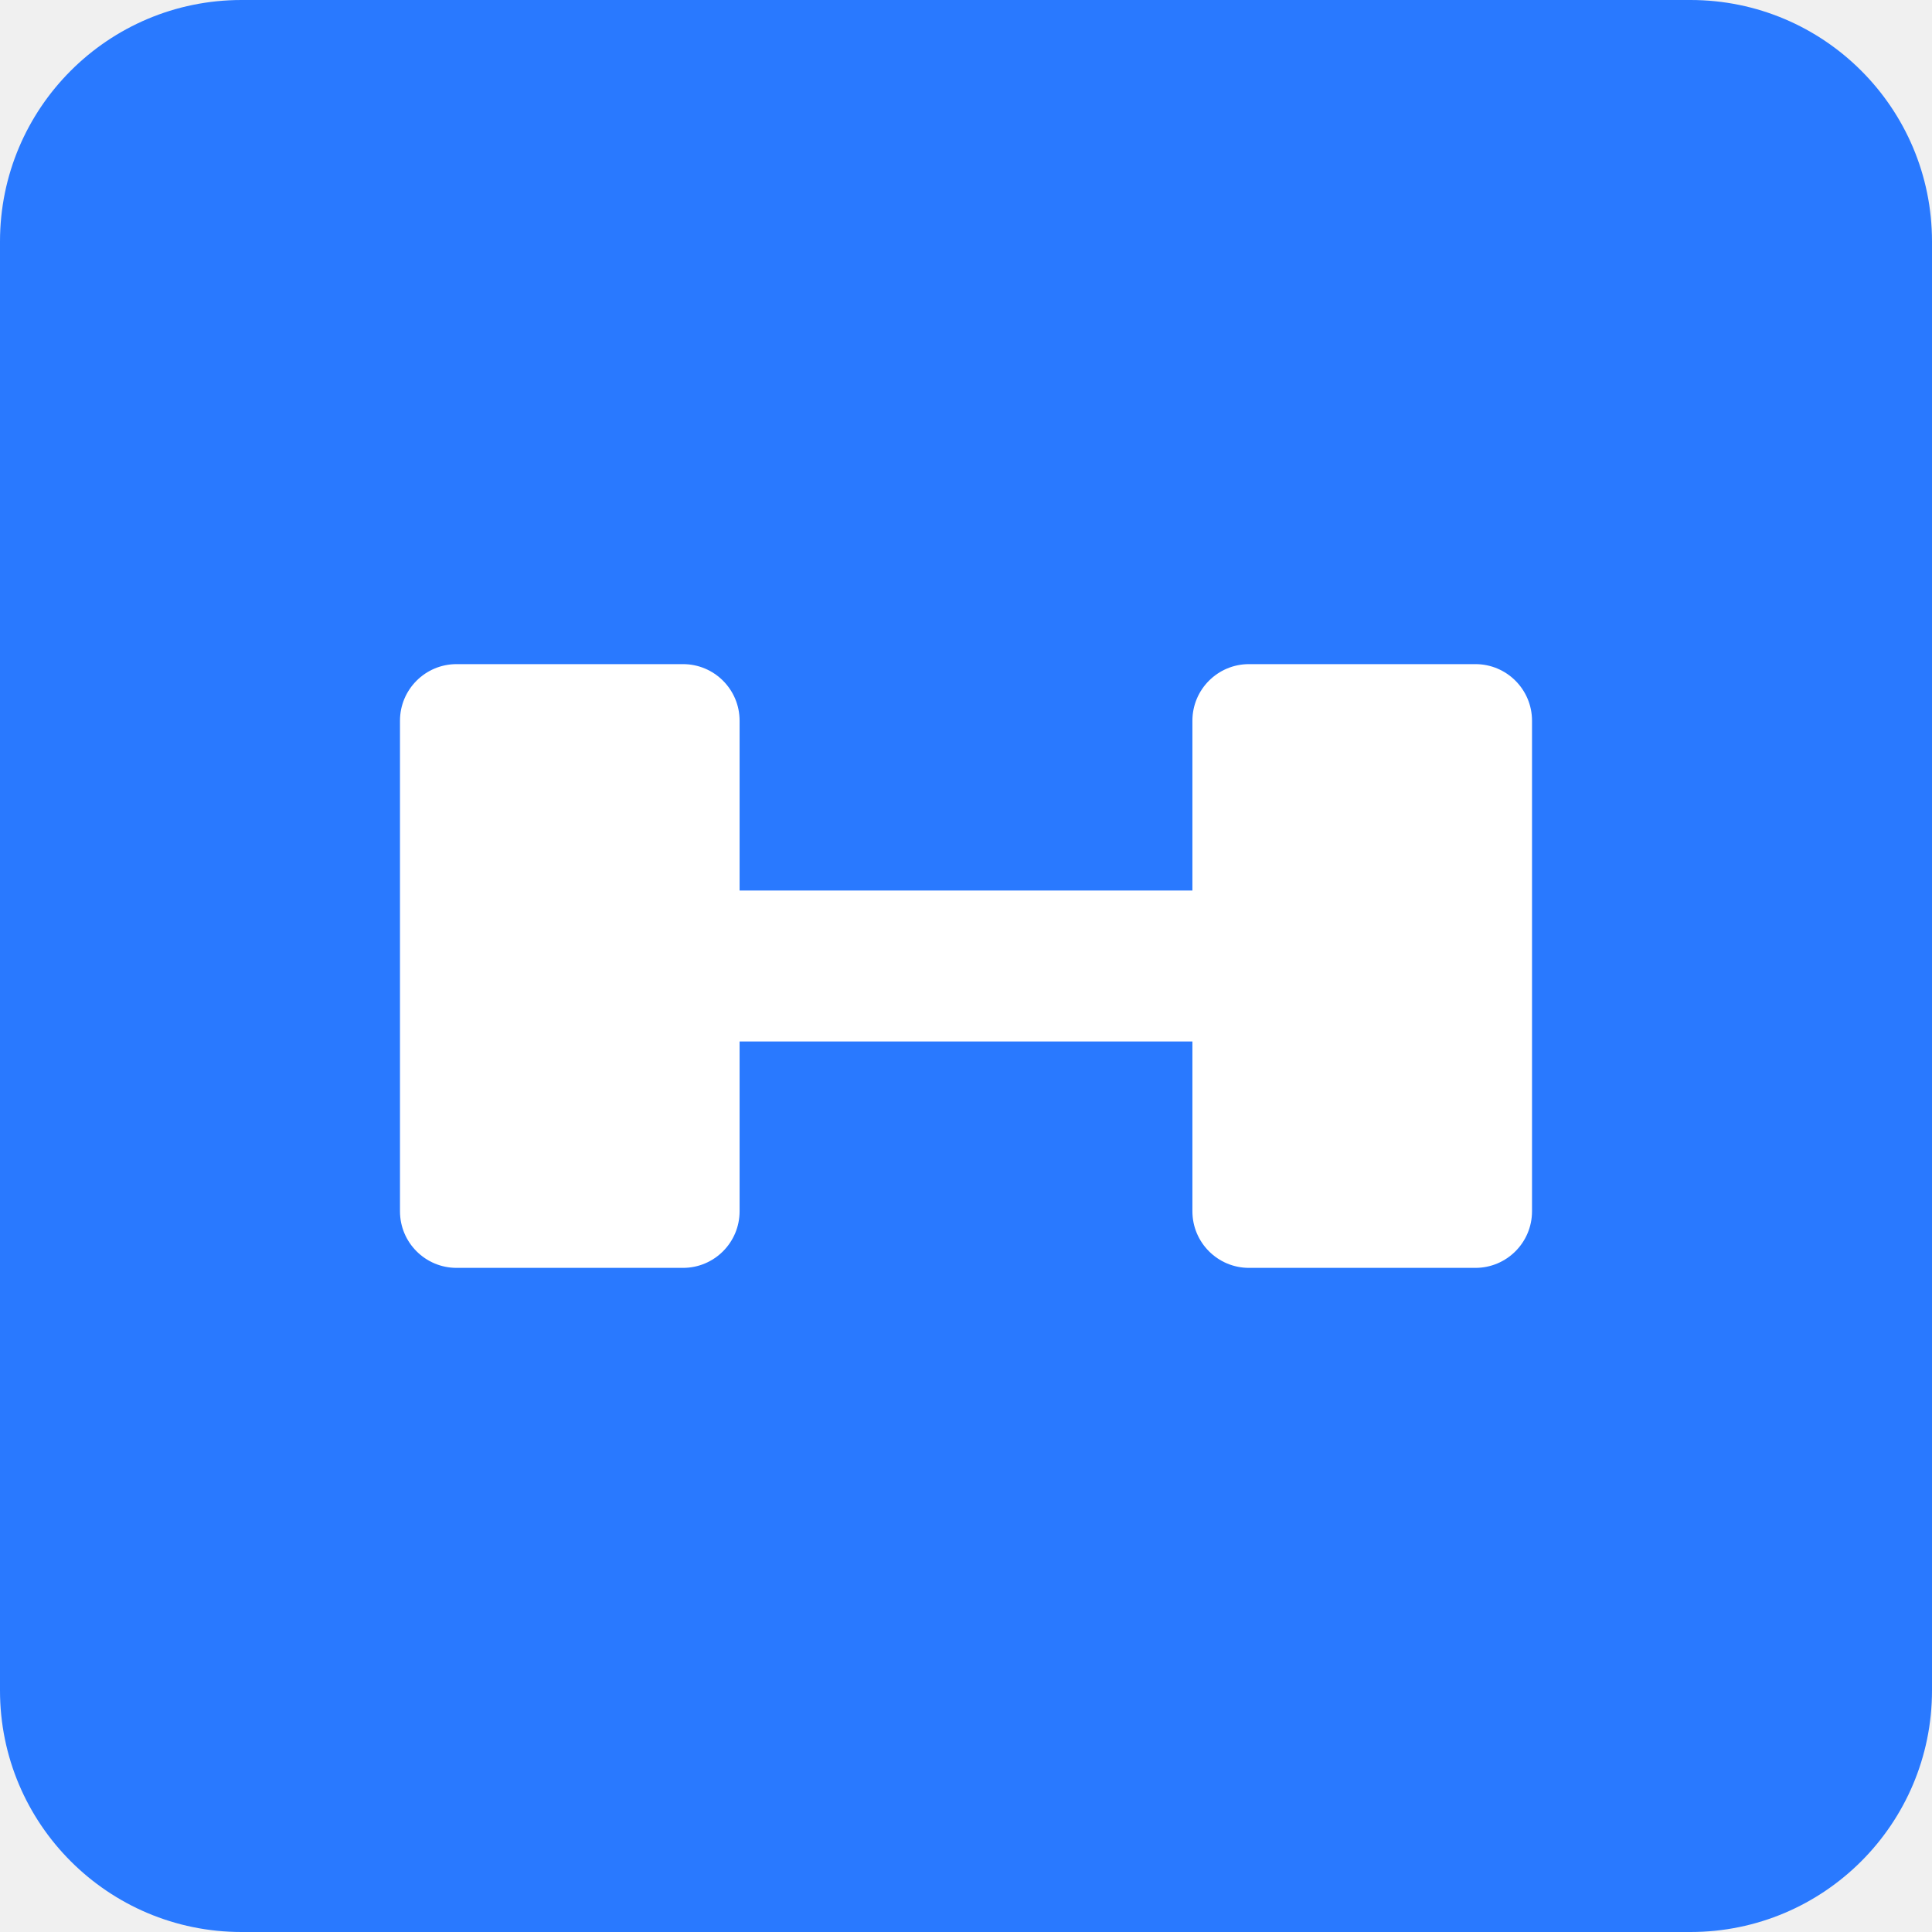
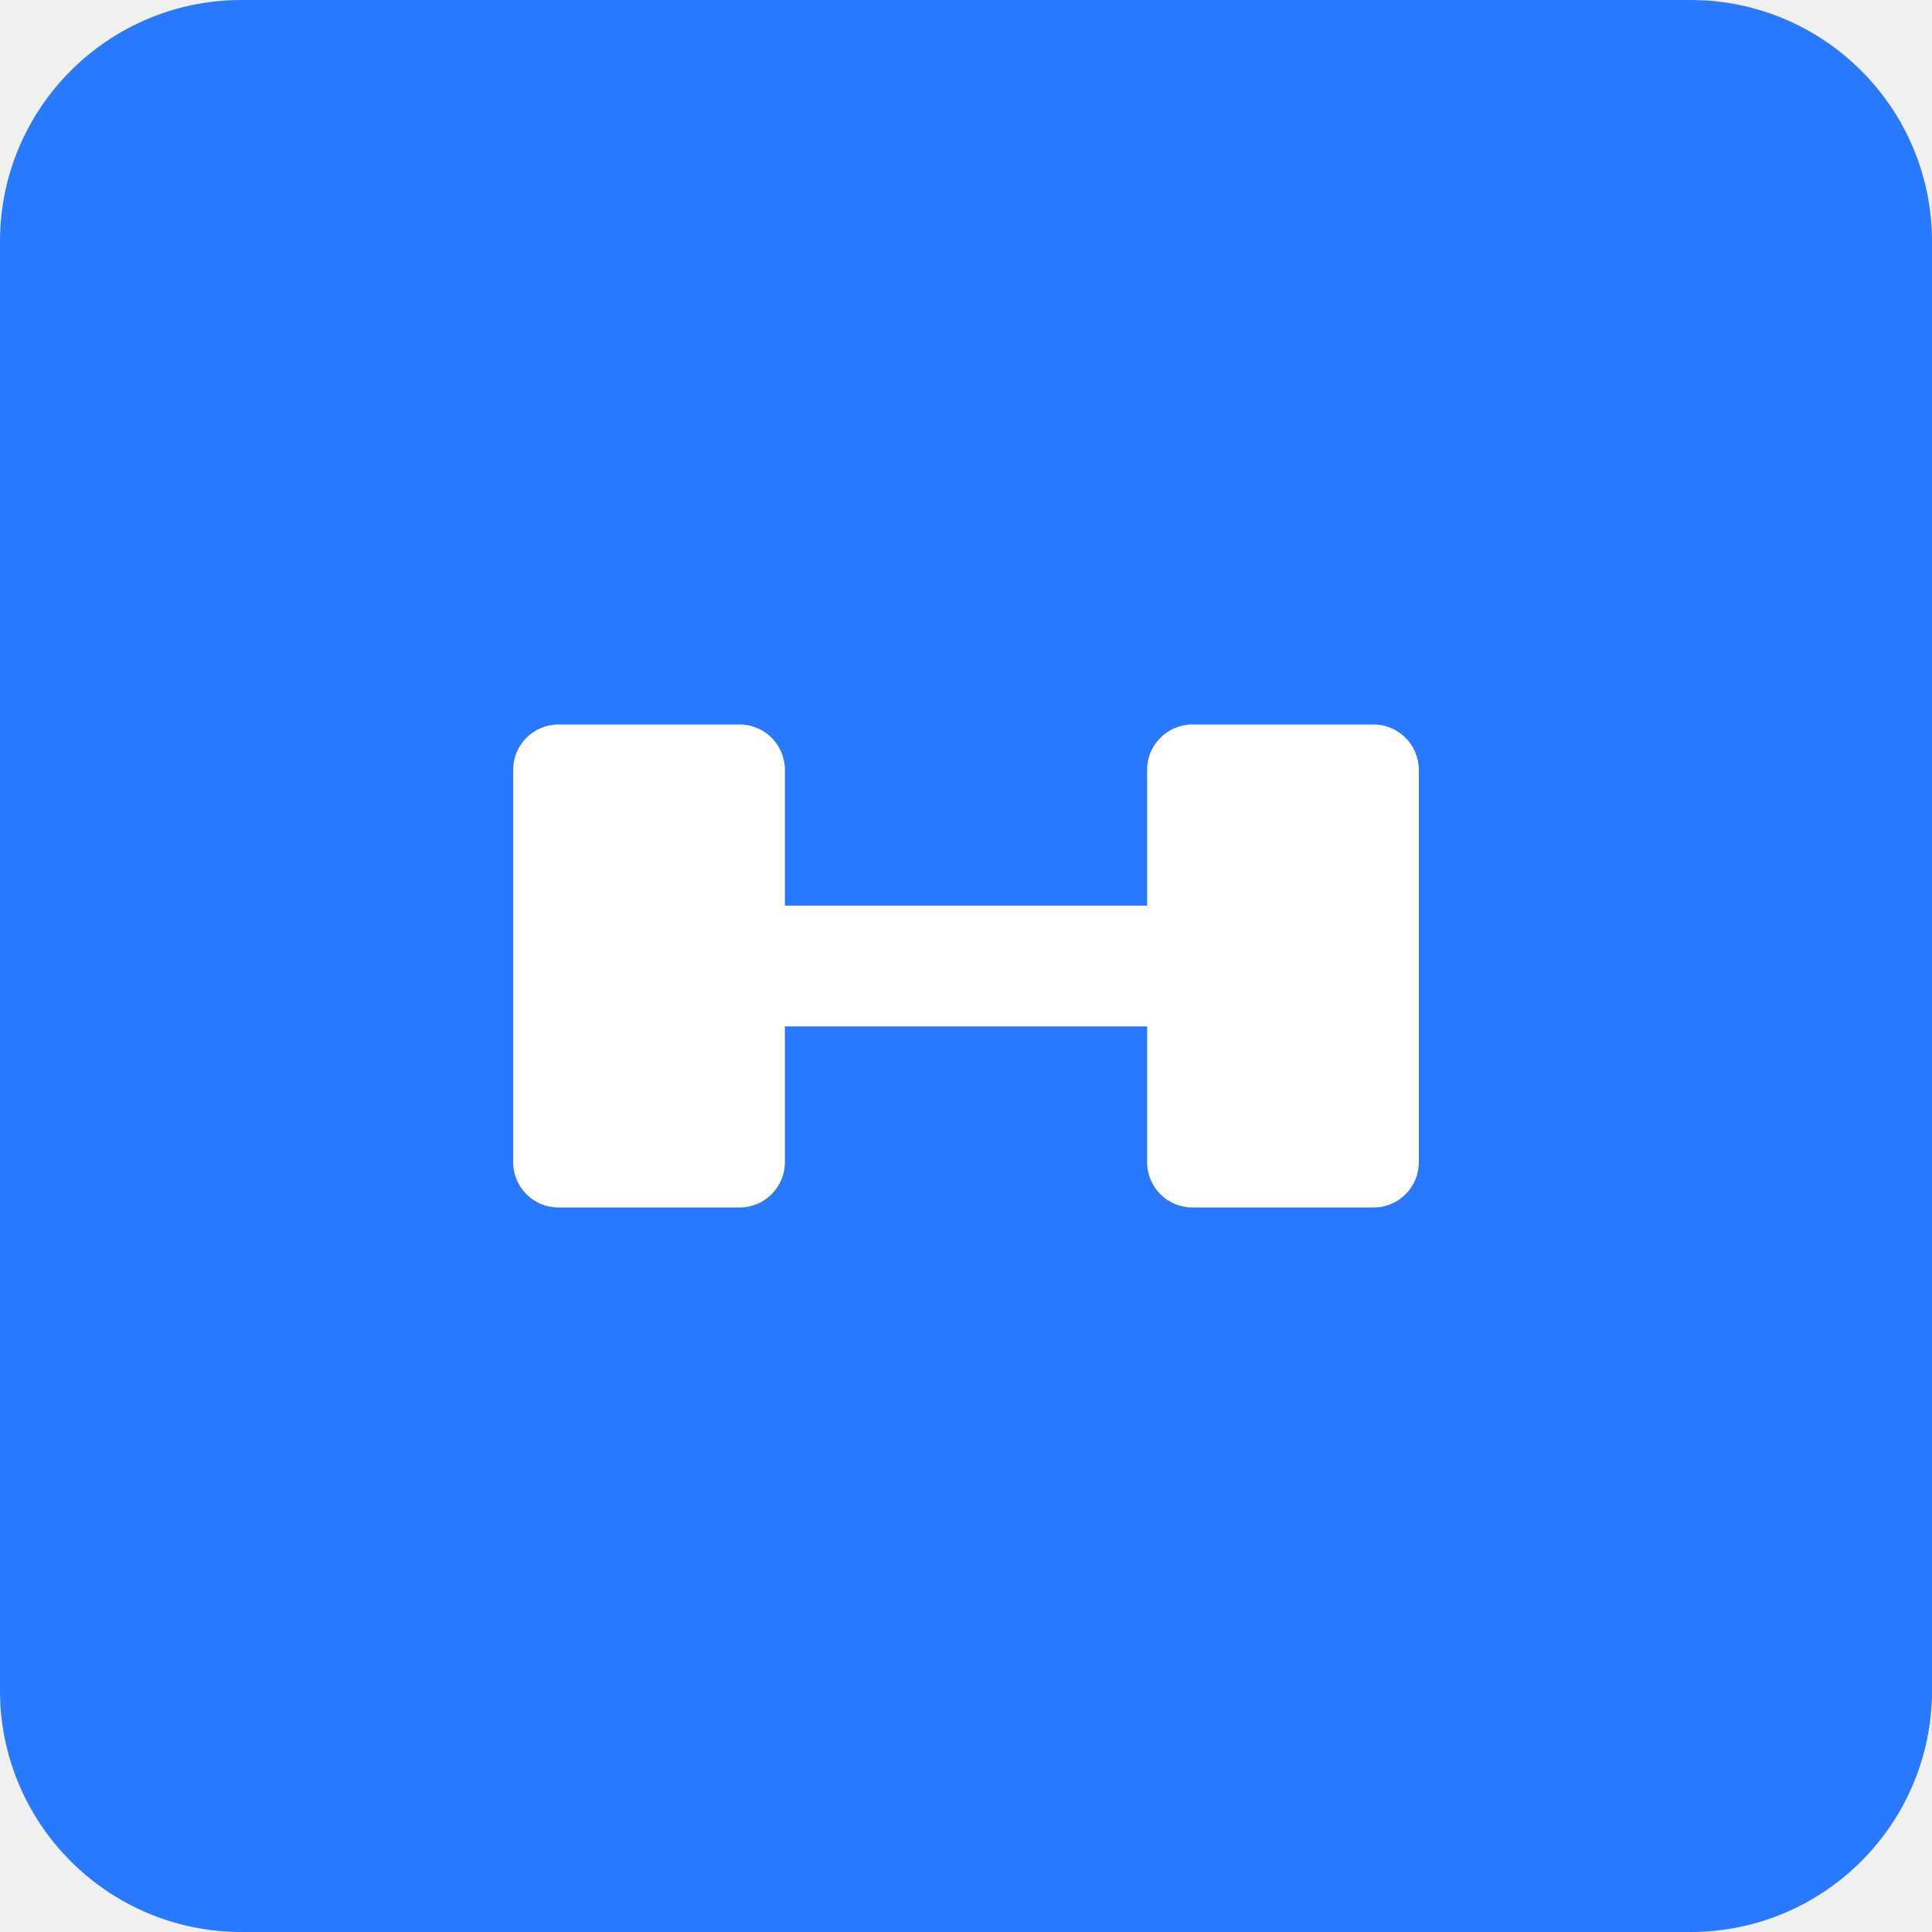
<svg xmlns="http://www.w3.org/2000/svg" viewBox="0 0 64 64" width="512" height="512">
  <rect width="64" height="64" rx="8" fill="#2979FF" />
-   <g transform="translate(12,12) scale(0.625)" fill="#FFFFFF">
+   <g transform="translate(16,16) scale(0.5)" fill="#FFFFFF">
    <rect x="6" y="20" width="10" height="24" rx="2" />
    <rect x="2" y="16" width="18" height="32" rx="3" />
    <rect x="46" y="20" width="10" height="24" rx="2" />
    <rect x="44" y="16" width="18" height="32" rx="3" />
    <rect x="18" y="28" width="28" height="8" rx="2" />
  </g>
</svg>
